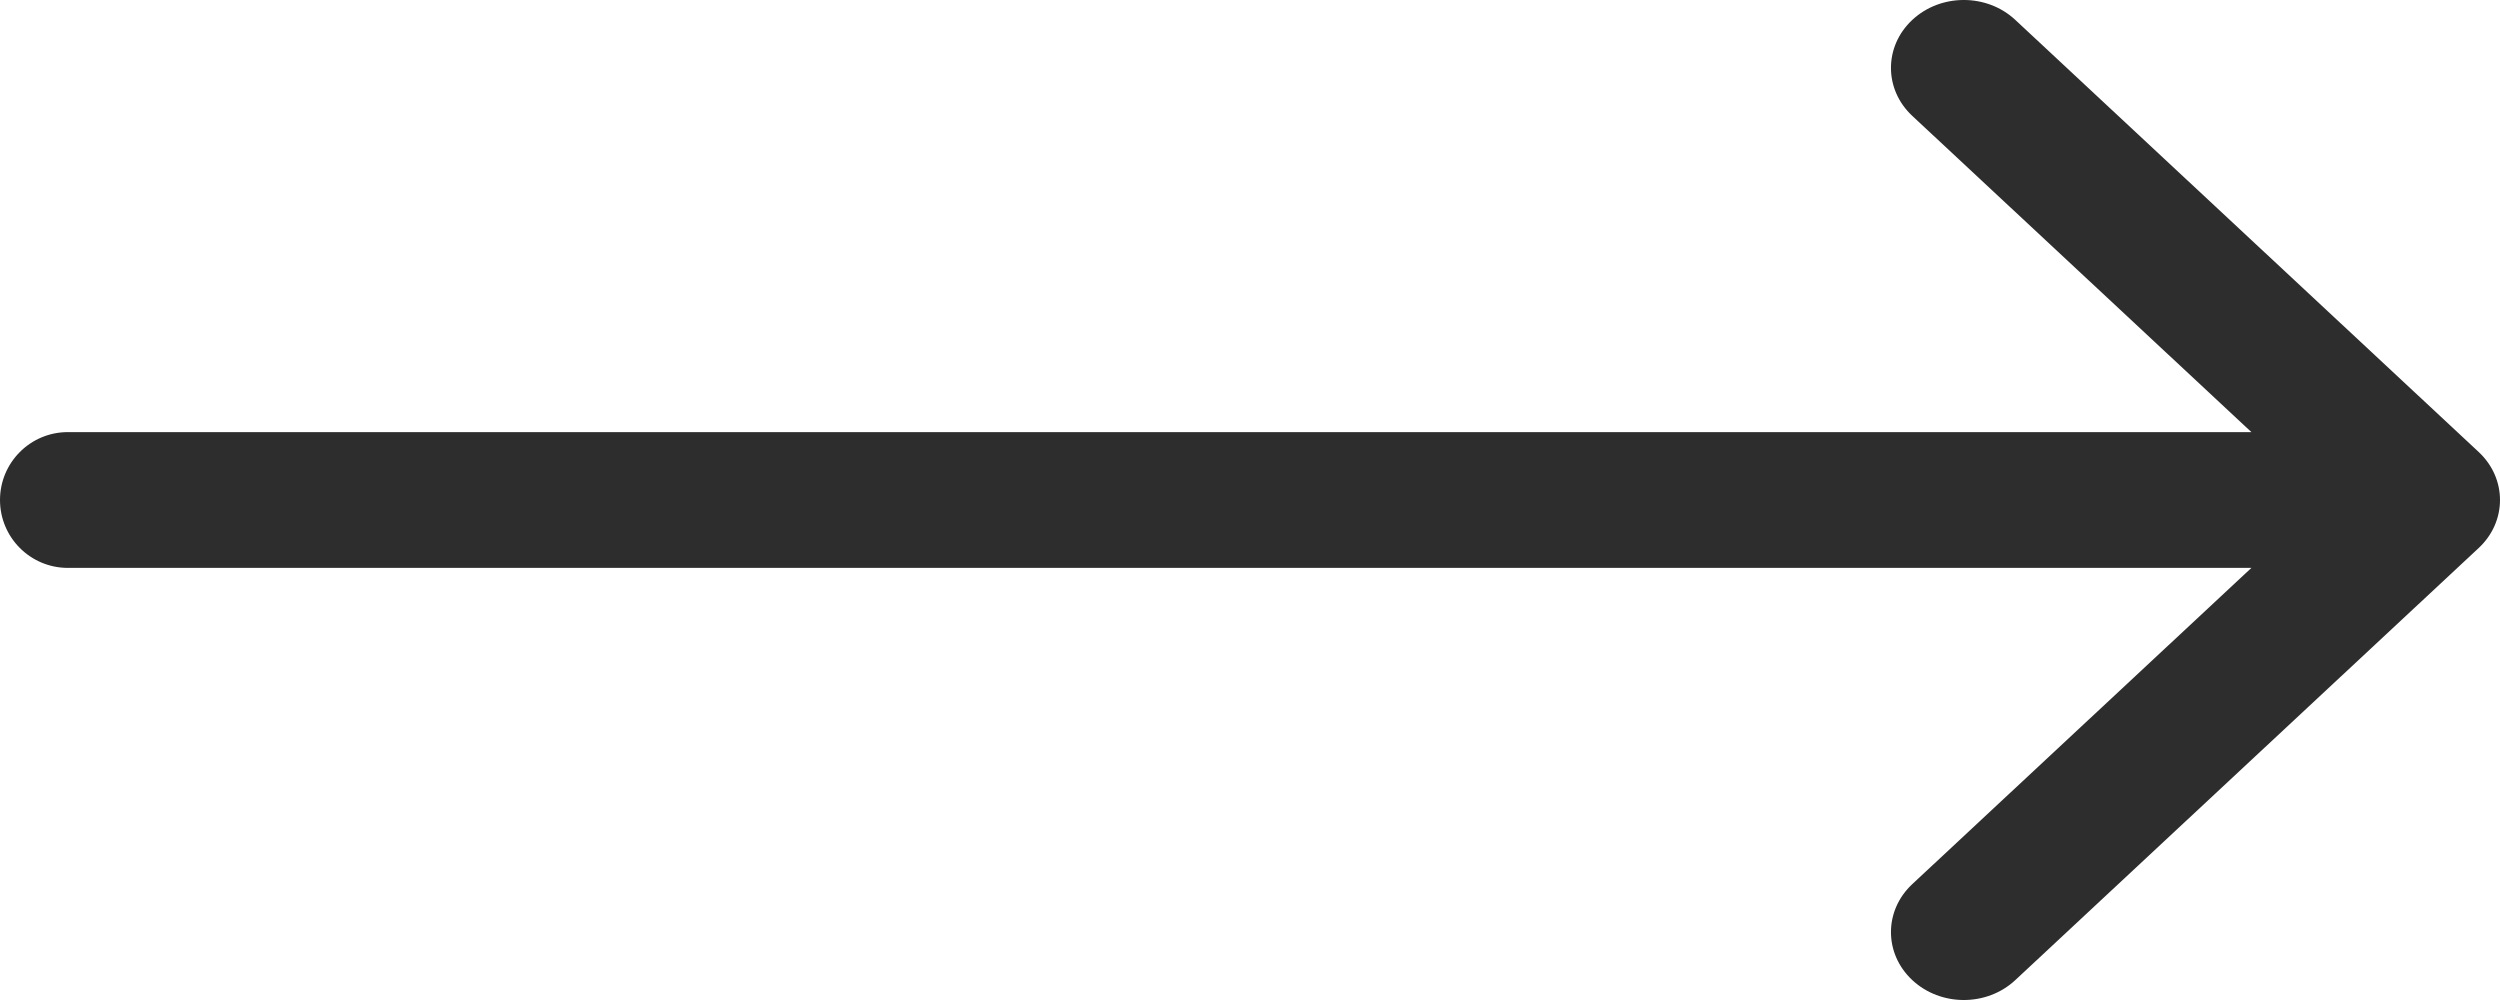
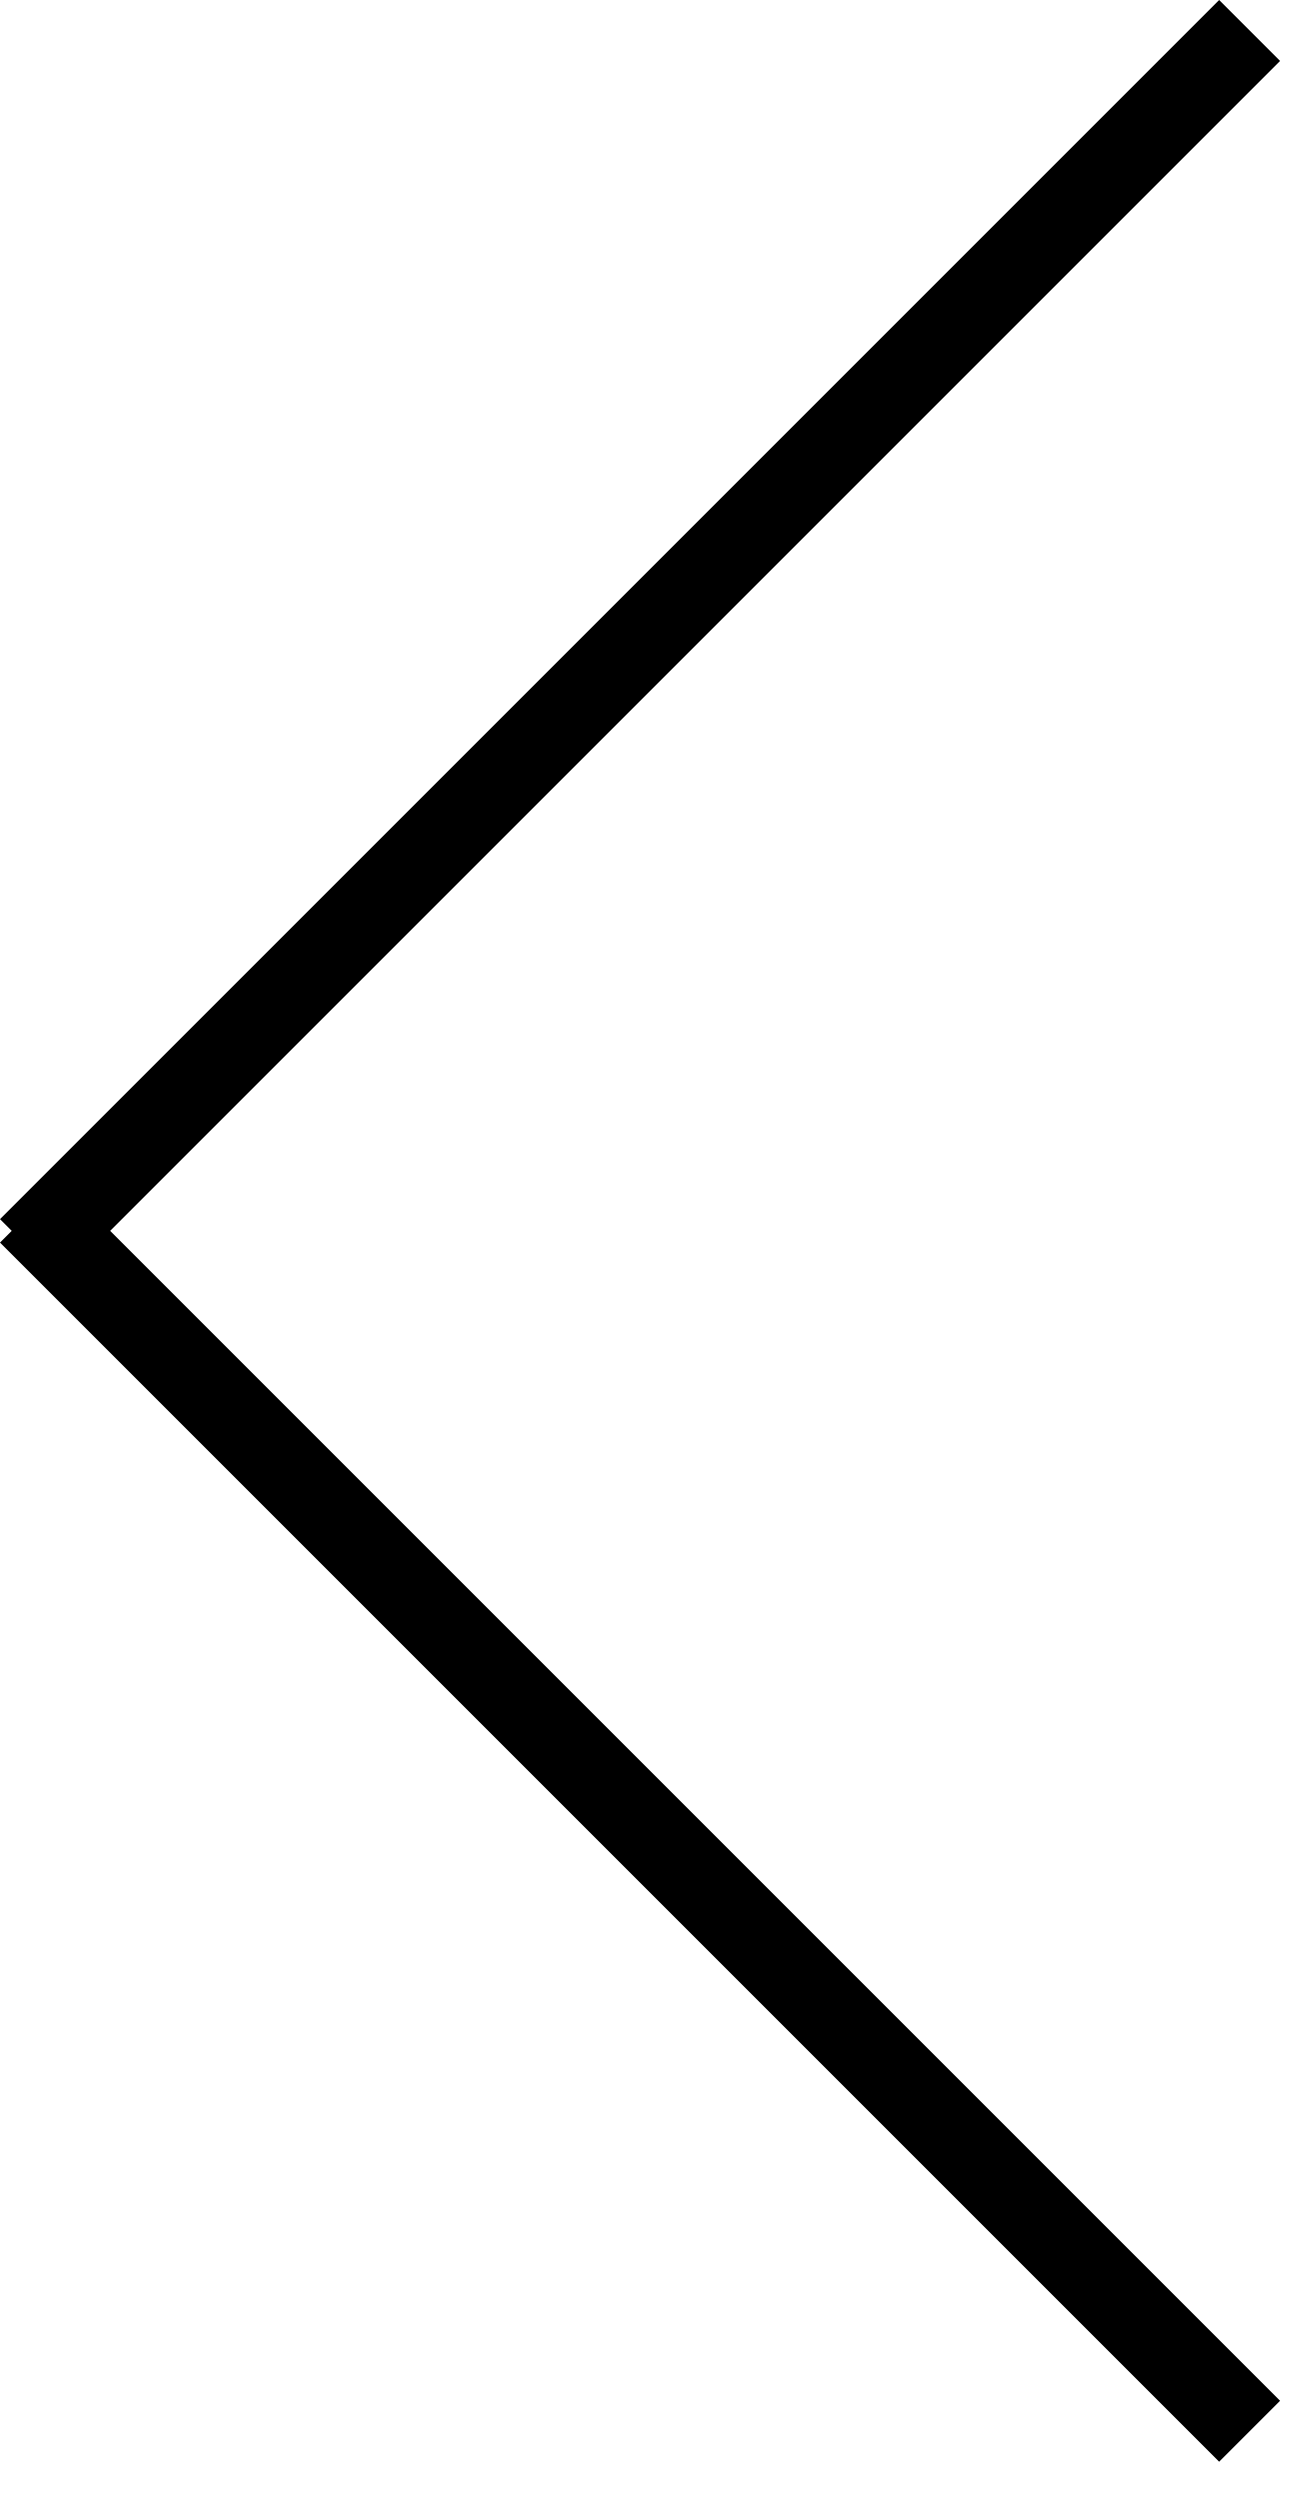
- <svg xmlns="http://www.w3.org/2000/svg" width="50" height="20" viewBox="0 0 50 20" fill="none">
-   <path fill-rule="evenodd" clip-rule="evenodd" d="M40.306 0.398L49.574 9.04C50.142 9.57 50.142 10.43 49.574 10.96L40.306 19.602C39.737 20.133 38.815 20.133 38.246 19.602C37.677 19.072 37.677 18.212 38.246 17.682L45.028 11.358L1.358 11.358C0.608 11.358 0 10.75 0 10C0 9.25 0.608 8.642 1.358 8.642L45.028 8.642L38.246 2.318C37.677 1.788 37.677 0.928 38.246 0.398C38.815 -0.133 39.737 -0.133 40.306 0.398Z" fill="#2D2D2D" />
+ <svg xmlns="http://www.w3.org/2000/svg" width="15" height="29" viewBox="0 0 15 29" fill="none">
+   <path fill-rule="evenodd" clip-rule="evenodd" d="M1.278 14.278L14.849 0.707L14.142 0L-0 14.142L0.136 14.278L-0 14.414L14.142 28.556L14.849 27.849L1.278 14.278Z" fill="black" />
</svg>
